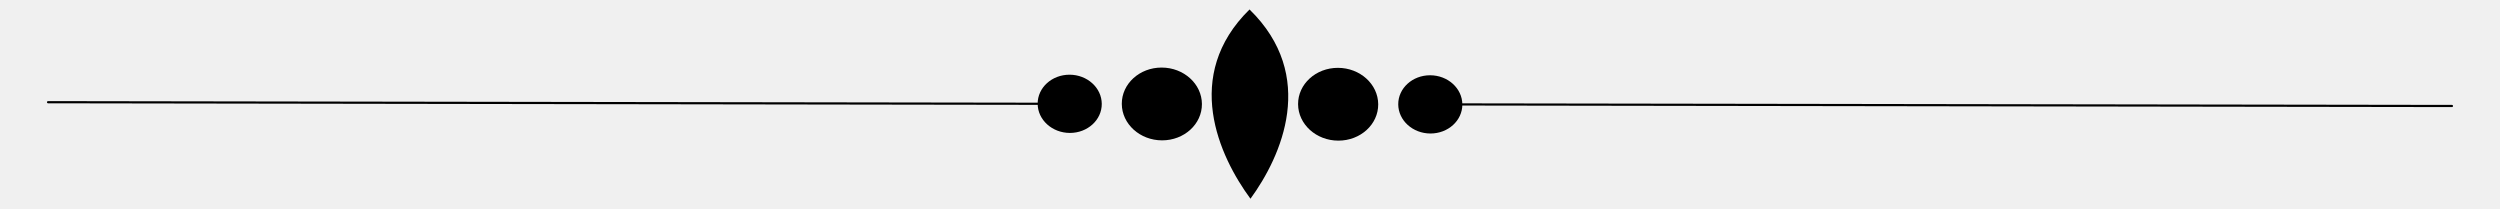
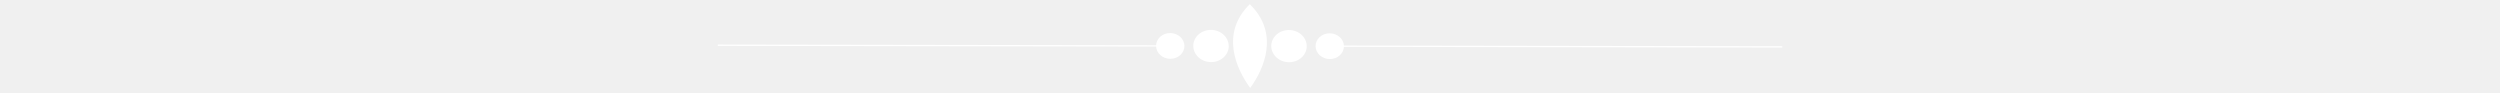
- <svg xmlns="http://www.w3.org/2000/svg" viewBox="0 0 398.031 33.148" width="398.031" height="33.148">
-   <path d="M7.654 16.272 L170.311 16.529" fill="none" stroke="#000000" stroke-width="0.35" stroke-linecap="round" stroke-linejoin="round" />
-   <path d="M227.72 16.619 L390.377 16.876" fill="none" stroke="#000000" stroke-width="0.35" stroke-linecap="round" stroke-linejoin="round" />
-   <path d="M175.415 16.537 C175.402 13.976 173.107 11.897 170.289 11.893 C167.47 11.888 165.196 13.96 165.208 16.521 C165.221 19.081 167.516 21.16 170.334 21.165 C173.153 21.169 175.427 19.097 175.415 16.537 Z" fill="#000000" fill-rule="evenodd" stroke="none" />
-   <path d="M191.361 16.562 C191.345 13.361 188.477 10.762 184.954 10.757 C181.431 10.751 178.588 13.341 178.604 16.542 C178.62 19.742 181.488 22.341 185.011 22.347 C188.534 22.353 191.377 19.763 191.361 16.562 Z" fill="#000000" fill-rule="evenodd" stroke="none" />
-   <path d="M219.428 16.606 C219.412 13.406 216.543 10.807 213.02 10.801 C209.497 10.796 206.654 13.386 206.67 16.586 C206.686 19.787 209.555 22.386 213.077 22.391 C216.6 22.397 219.443 19.807 219.428 16.606 Z" fill="#000000" fill-rule="evenodd" stroke="none" />
-   <path d="M232.823 16.628 C232.81 14.067 230.515 11.988 227.697 11.983 C224.879 11.979 222.604 14.051 222.617 16.611 C222.63 19.172 224.924 21.251 227.743 21.256 C230.561 21.26 232.835 19.188 232.823 16.628 Z" fill="#000000" fill-rule="evenodd" stroke="none" />
-   <path d="M198.941 1.507 C209.773 12.071 204.032 24.869 199.09 31.641 C194.081 24.853 188.213 12.037 198.941 1.507 Z" fill="#000000" fill-rule="evenodd" stroke="none" />
+ <svg xmlns="http://www.w3.org/2000/svg" width="950" height="35" viewBox="0 0 950 35" fill="none">
+   <path d="M272.948 17.181 L444.692 17.452" fill="none" stroke="white" stroke-width="0.5" stroke-linecap="round" stroke-linejoin="round" />
+   <path d="M505.308 17.548 L677.052 17.819" fill="none" stroke="white" stroke-width="0.5" stroke-linecap="round" stroke-linejoin="round" />
+   <path d="M450.08 17.461 C450.067 14.757 447.644 12.562 444.668 12.557 C441.692 12.552 439.291 14.74 439.304 17.444 C439.318 20.147 441.741 22.343 444.716 22.347 C447.692 22.352 450.094 20.164 450.08 17.461 Z" fill-rule="evenodd" clip-rule="evenodd" fill="white" stroke="none" />
+   <path d="M466.918 17.487 C466.901 14.108 463.872 11.364 460.153 11.358 C456.433 11.352 453.431 14.087 453.448 17.466 C453.464 20.845 456.493 23.59 460.213 23.596 C463.933 23.601 466.935 20.867 466.918 17.487 Z" fill-rule="evenodd" clip-rule="evenodd" fill="white" stroke="none" />
+   <path d="M496.552 17.534 C496.536 14.155 493.507 11.41 489.787 11.405 C486.067 11.399 483.065 14.133 483.082 17.513 C483.099 20.892 486.128 23.636 489.847 23.642 C493.567 23.648 496.569 20.913 496.552 17.534 Z" fill-rule="evenodd" clip-rule="evenodd" fill="white" stroke="none" />
+   <path d="M510.696 17.556 C510.682 14.853 508.259 12.658 505.284 12.653 C502.308 12.648 499.906 14.836 499.92 17.539 C499.933 20.243 502.356 22.438 505.332 22.443 C508.308 22.448 510.709 20.26 510.696 17.556 Z" fill-rule="evenodd" clip-rule="evenodd" fill="white" stroke="none" />
+   <path d="M474.921 1.591 C486.359 12.745 480.297 26.258 475.079 33.409 C469.79 26.242 463.594 12.709 474.921 1.591 Z" fill-rule="evenodd" clip-rule="evenodd" fill="white" stroke="none" />
</svg>
